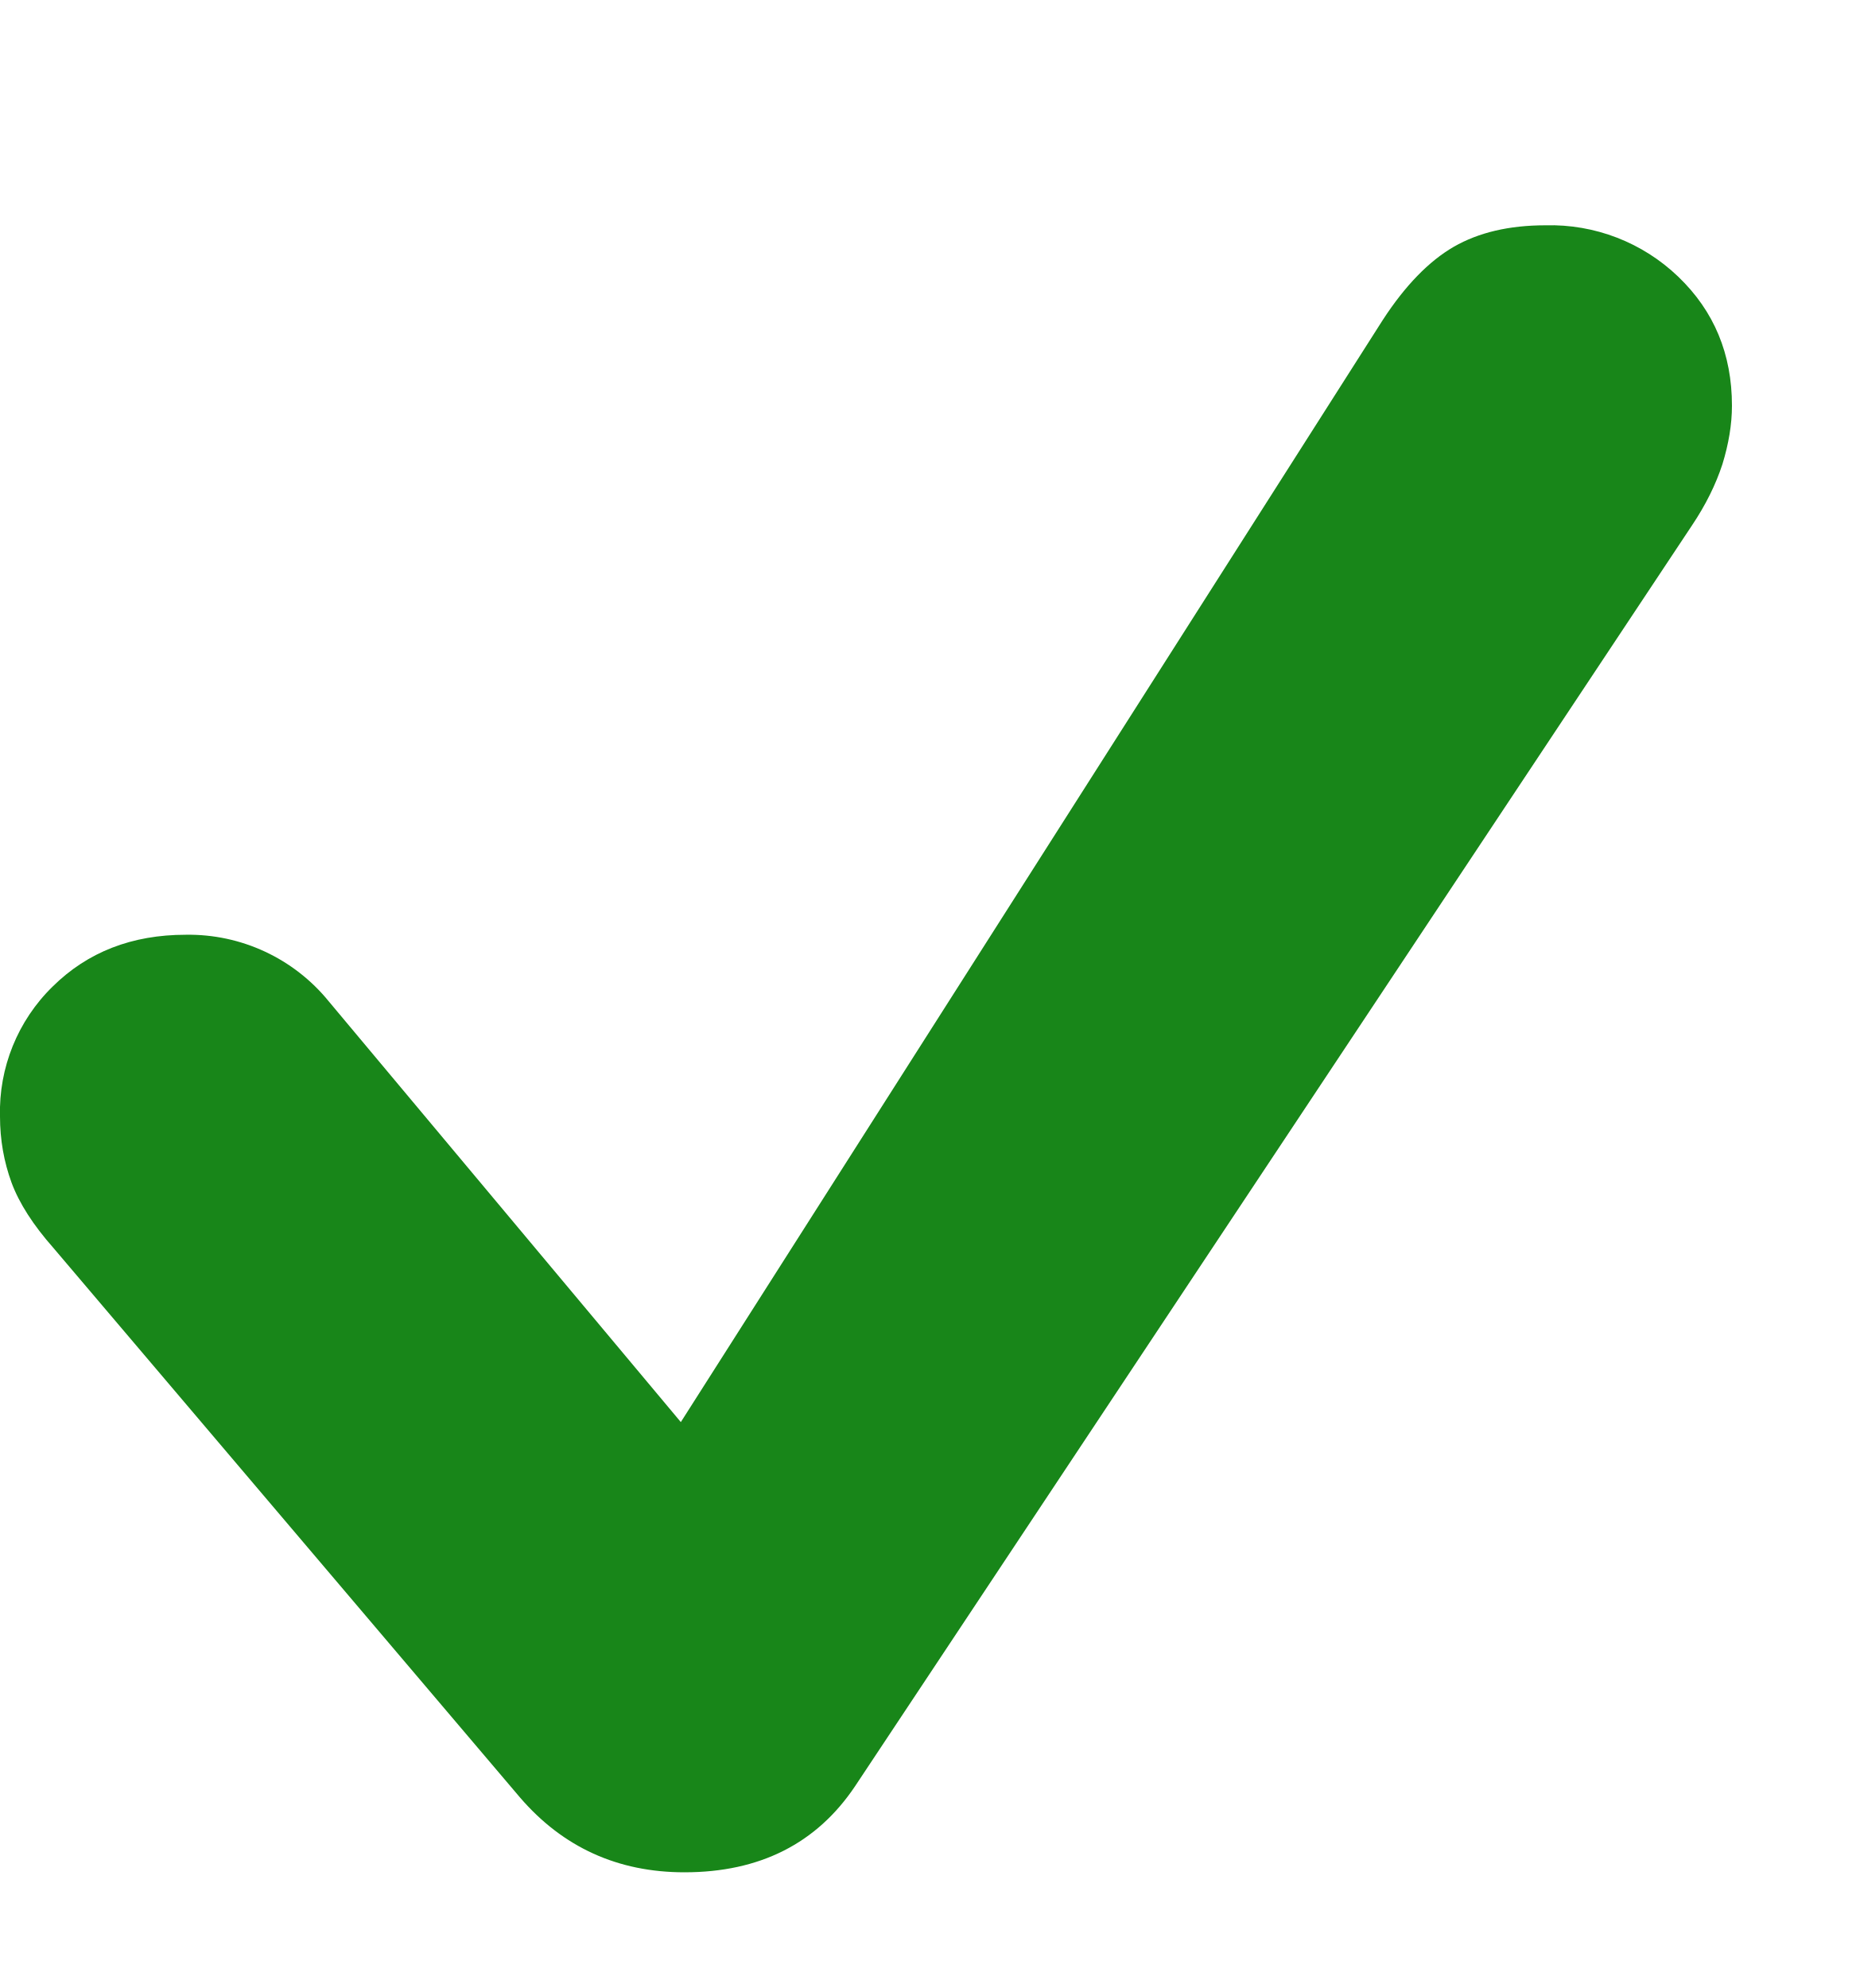
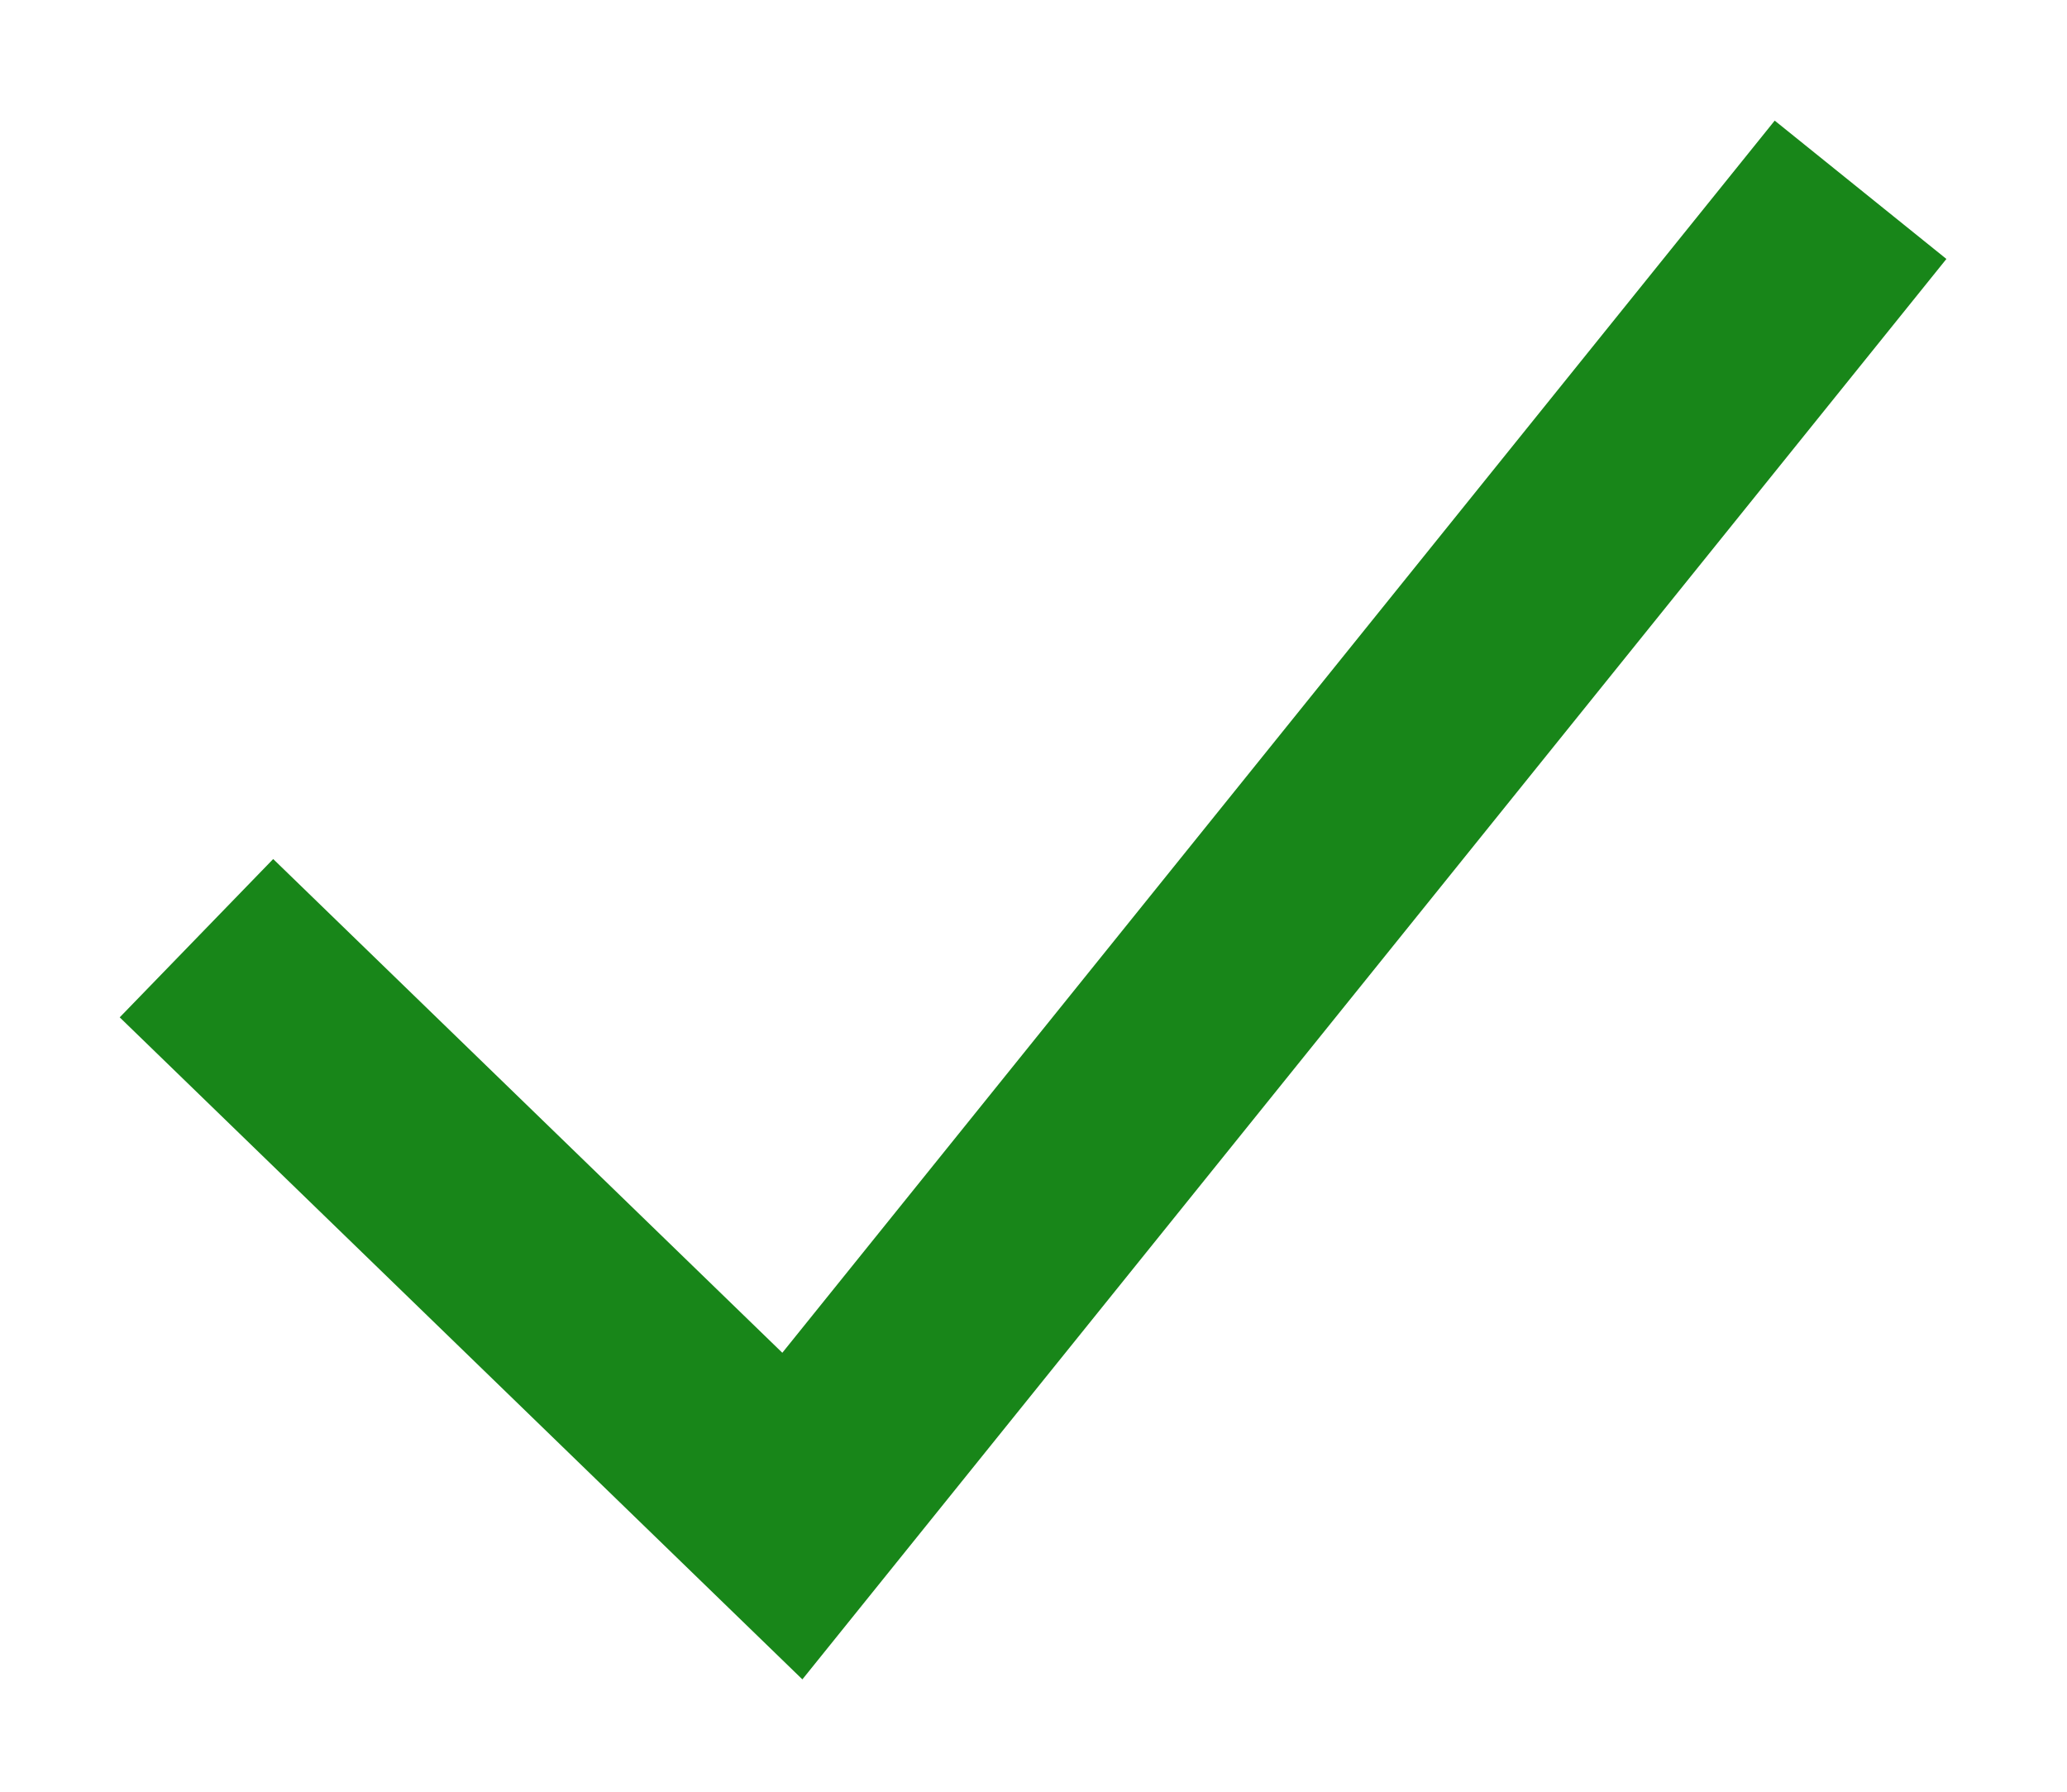
- <svg xmlns="http://www.w3.org/2000/svg" width="14" height="15" viewBox="0 0 14 15">
-   <path fill="#188619" fill-rule="nonzero" d="M5.165 14.127c.567 0 .997-.217 1.287-.65l6.314-9.512c.104-.155.18-.309.23-.462.047-.153.072-.3.072-.442 0-.39-.135-.714-.405-.973A1.392 1.392 0 0 0 11.66 1.7c-.273 0-.503.054-.691.162-.188.109-.367.293-.536.553L5.137 10.73 2.481 7.556a1.362 1.362 0 0 0-1.08-.503c-.405 0-.74.13-1.004.391a1.32 1.32 0 0 0-.397.98c0 .177.03.343.087.499.058.156.163.32.316.493l3.521 4.147c.324.376.738.564 1.24.564" />
+ <svg xmlns="http://www.w3.org/2000/svg" width="15" height="13" viewBox="0 0 15 13">
+   <path fill="none" fill-rule="evenodd" stroke="#188619" stroke-linecap="square" stroke-width="1.6" d="m13 2-7.25 9L2 7.364" />
</svg>
